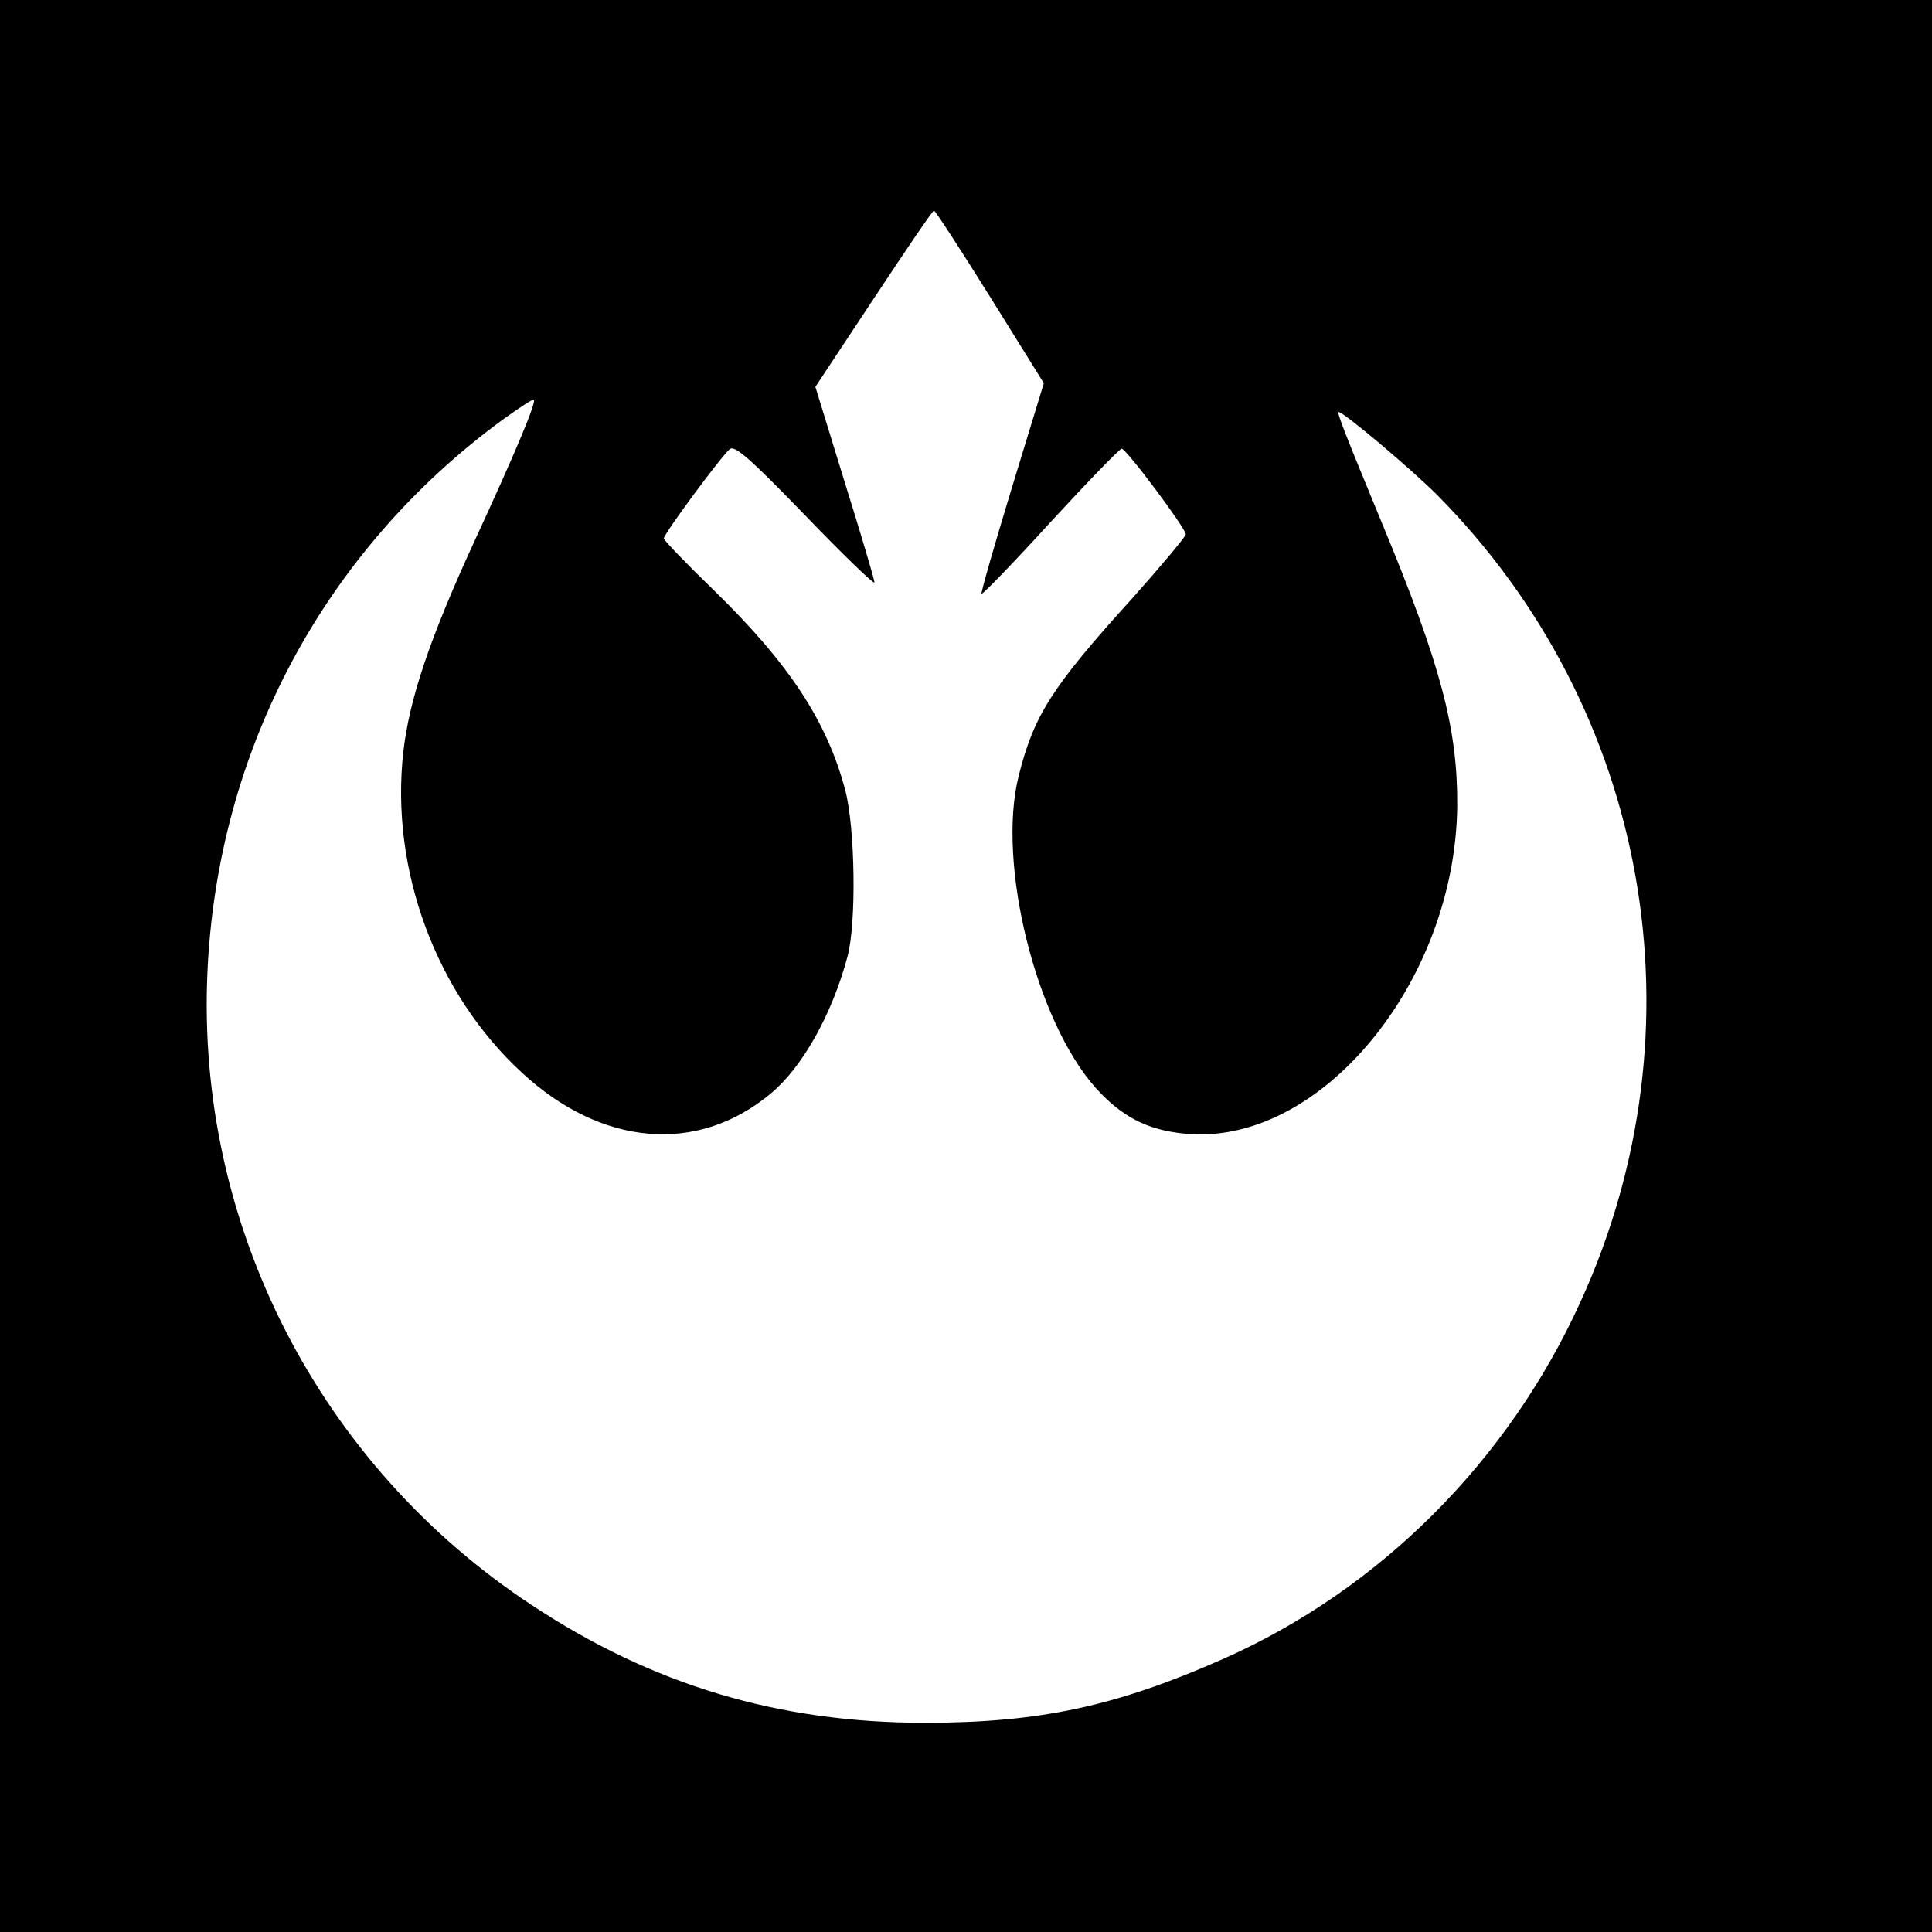
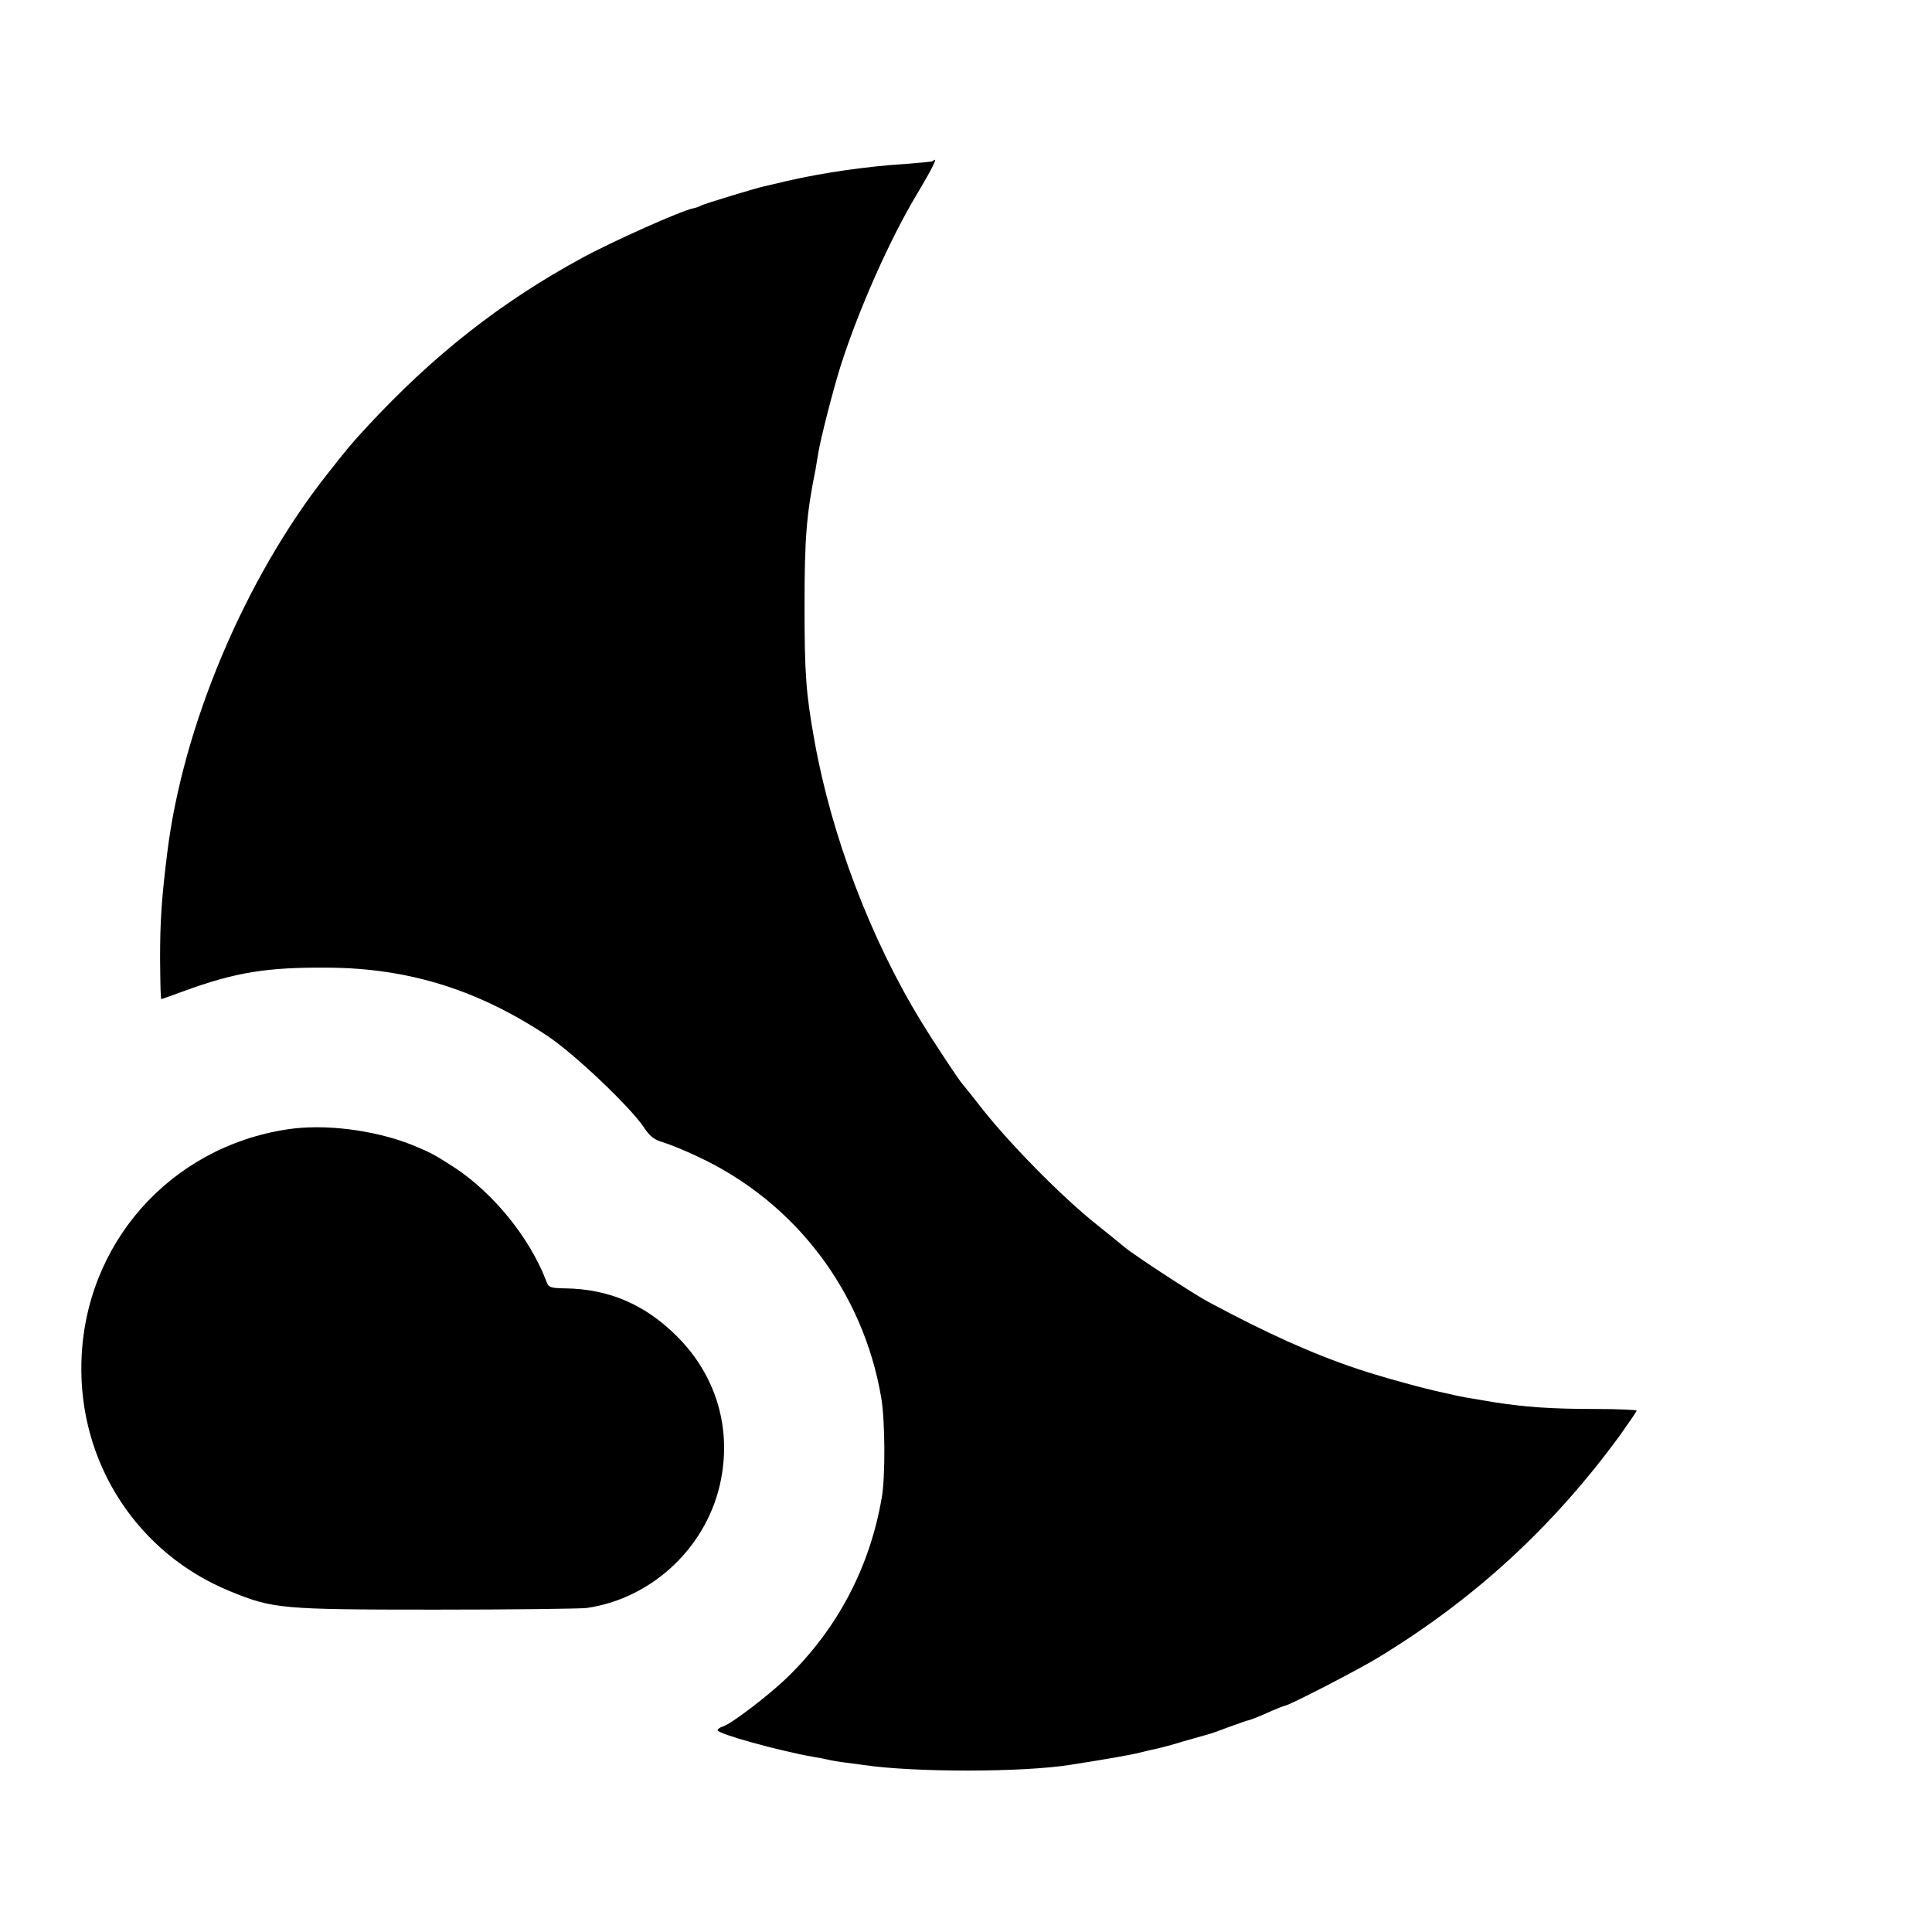
- <svg xmlns="http://www.w3.org/2000/svg" version="1" width="562.667" height="562.667" viewBox="0 0 422 422">
-   <path d="M0 211v211h422V0H0v211zM216.3 64.9L228 83.7l-7 22.9c-3.8 12.5-6.8 22.9-6.6 23.1.2.2 7-6.8 15.1-15.7 8.1-8.8 15.1-16 15.5-16 1 0 14 17.4 14 18.7 0 .5-5.2 6.7-11.6 13.9-17.7 19.5-21.6 25.7-24.9 38.9-4.8 19.1 3.8 53.6 16.9 68.2 5.6 6.2 11.2 9.1 19.2 9.9 29.4 3.1 59.3-32.8 59.7-71.6.1-16.8-3.6-30.8-16.3-61.4-7.8-18.9-10.1-24.6-9.6-24.6 1.1 0 15.8 12.4 21.5 18.1 46.4 46.8 58.7 116.4 31.3 176.3-15.8 34.8-43.9 62.8-77.9 77.9-23.5 10.4-40.2 14-65.3 14-31.9 0-59.4-8.2-86-25.8-46.3-30.6-73.1-82.9-70.7-137.9 2.1-48.6 25.5-92.4 64.6-121 3.5-2.5 6.5-4.5 6.7-4.3.6.5-3.9 11.3-13.1 31.2-9.7 21.1-14.1 34.3-15.4 45.7-2.9 25.7 7.1 52.8 25.9 70.1 17.4 16.1 38.3 17.9 54.3 4.6 6.9-5.7 13.4-17.2 16.8-29.9 2-7.3 1.7-28.3-.5-36.5-4-15-12.2-27.5-28.7-43.6-6-5.8-10.9-10.9-10.9-11.3 0-1 12.5-17.9 14.4-19.5 1.1-.9 4.5 2.1 16.5 14.5 8.3 8.6 15.1 15.2 15.1 14.6 0-.6-2.9-10.4-6.5-21.9l-6.4-20.8 12.7-19.2c7-10.6 12.9-19.3 13.2-19.3.3 0 5.8 8.5 12.3 18.9z" />
+ <svg xmlns="http://www.w3.org/2000/svg" version="1.0" width="700pt" height="700pt" viewBox="0 0 700 700" preserveAspectRatio="xMidYMid meet">
+   <g transform="translate(0,700) scale(0.1,-0.1)" fill="#000000" stroke="none">
+     <path d="M3379 6416 c-2 -2 -47 -6 -99 -10 -141 -9 -300 -32 -430 -62 -36 -9 -72 -17 -81 -19 -32 -7 -220 -64 -229 -70 -6 -3 -18 -8 -29 -10 -42 -8 -293 -120 -403 -180 -294 -160 -537 -351 -778 -611 -59 -64 -68 -75 -146 -174 -297 -377 -522 -912 -578 -1370 -21 -167 -26 -253 -26 -380 1 -112 2 -150 5 -150 1 0 37 13 81 29 186 68 300 87 524 85 292 -2 543 -81 793 -247 97 -64 302 -259 351 -333 20 -31 37 -44 69 -53 23 -7 80 -30 126 -52 352 -164 599 -489 664 -874 14 -81 15 -286 2 -360 -43 -253 -161 -477 -344 -654 -64 -62 -201 -167 -231 -176 -11 -3 -20 -10 -20 -14 0 -13 219 -74 350 -97 14 -2 35 -6 47 -9 12 -3 41 -8 65 -11 24 -3 54 -7 68 -9 181 -27 577 -27 750 1 122 19 220 36 250 44 19 5 46 11 60 14 14 3 57 14 95 26 39 11 78 22 88 25 10 2 44 14 75 26 31 11 62 22 67 24 16 3 46 15 92 36 24 10 46 19 49 19 13 0 265 130 337 174 349 212 634 474 876 805 33 47 61 87 61 90 0 3 -69 6 -152 6 -157 0 -254 7 -368 25 -36 6 -78 13 -95 16 -16 3 -37 7 -45 9 -8 2 -26 6 -40 9 -60 12 -225 57 -311 86 -167 56 -326 128 -541 243 -51 27 -270 170 -303 198 -11 9 -56 46 -100 81 -129 102 -328 305 -430 438 -28 36 -53 67 -56 70 -9 8 -102 148 -149 225 -185 301 -327 675 -389 1021 -31 173 -36 242 -36 489 0 247 7 332 40 495 2 14 7 41 10 60 9 54 53 226 81 315 66 206 178 458 277 623 59 99 78 138 56 118z" />
+     <path d="M1040 2908 c-425 -65 -734 -415 -745 -843 -10 -366 203 -694 540 -831 154 -63 184 -66 741 -66 276 0 524 3 550 6 242 35 442 228 487 469 36 190 -21 375 -158 513 -116 117 -248 174 -408 176 -53 1 -60 3 -68 27 -60 157 -192 319 -334 412 -71 46 -89 55 -155 82 -135 53 -315 76 -450 55z" />
+   </g>
</svg>
